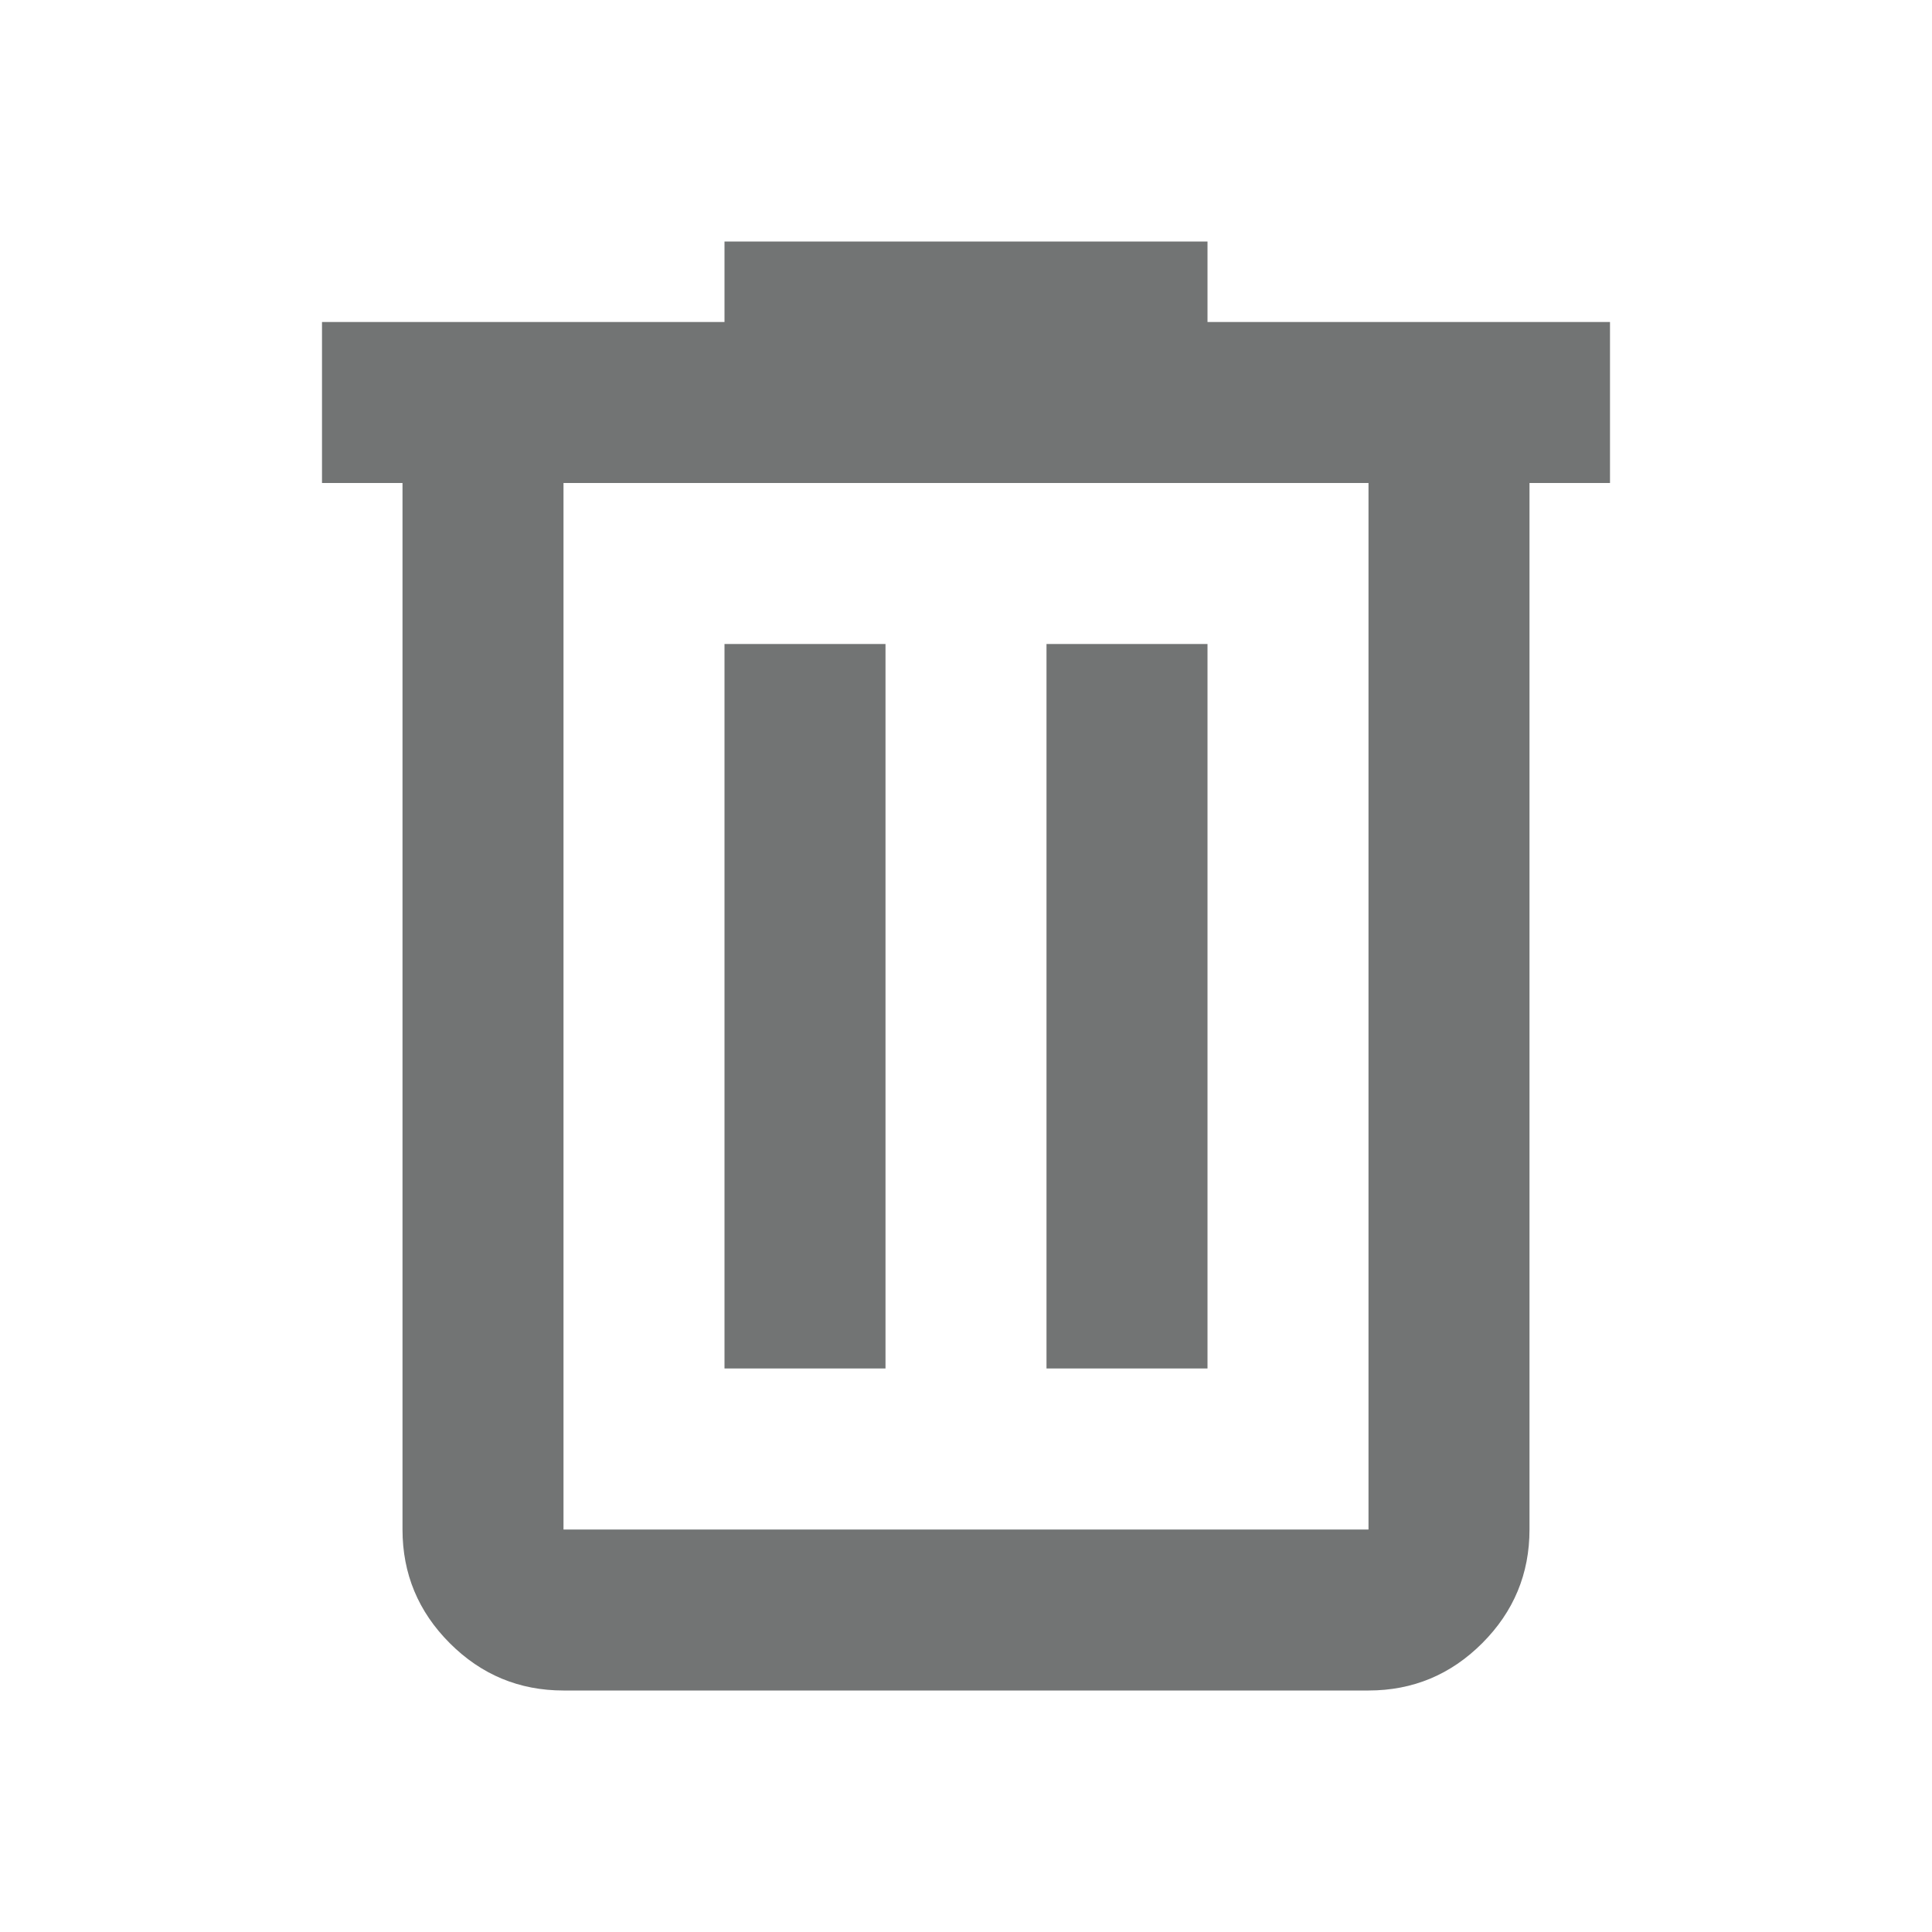
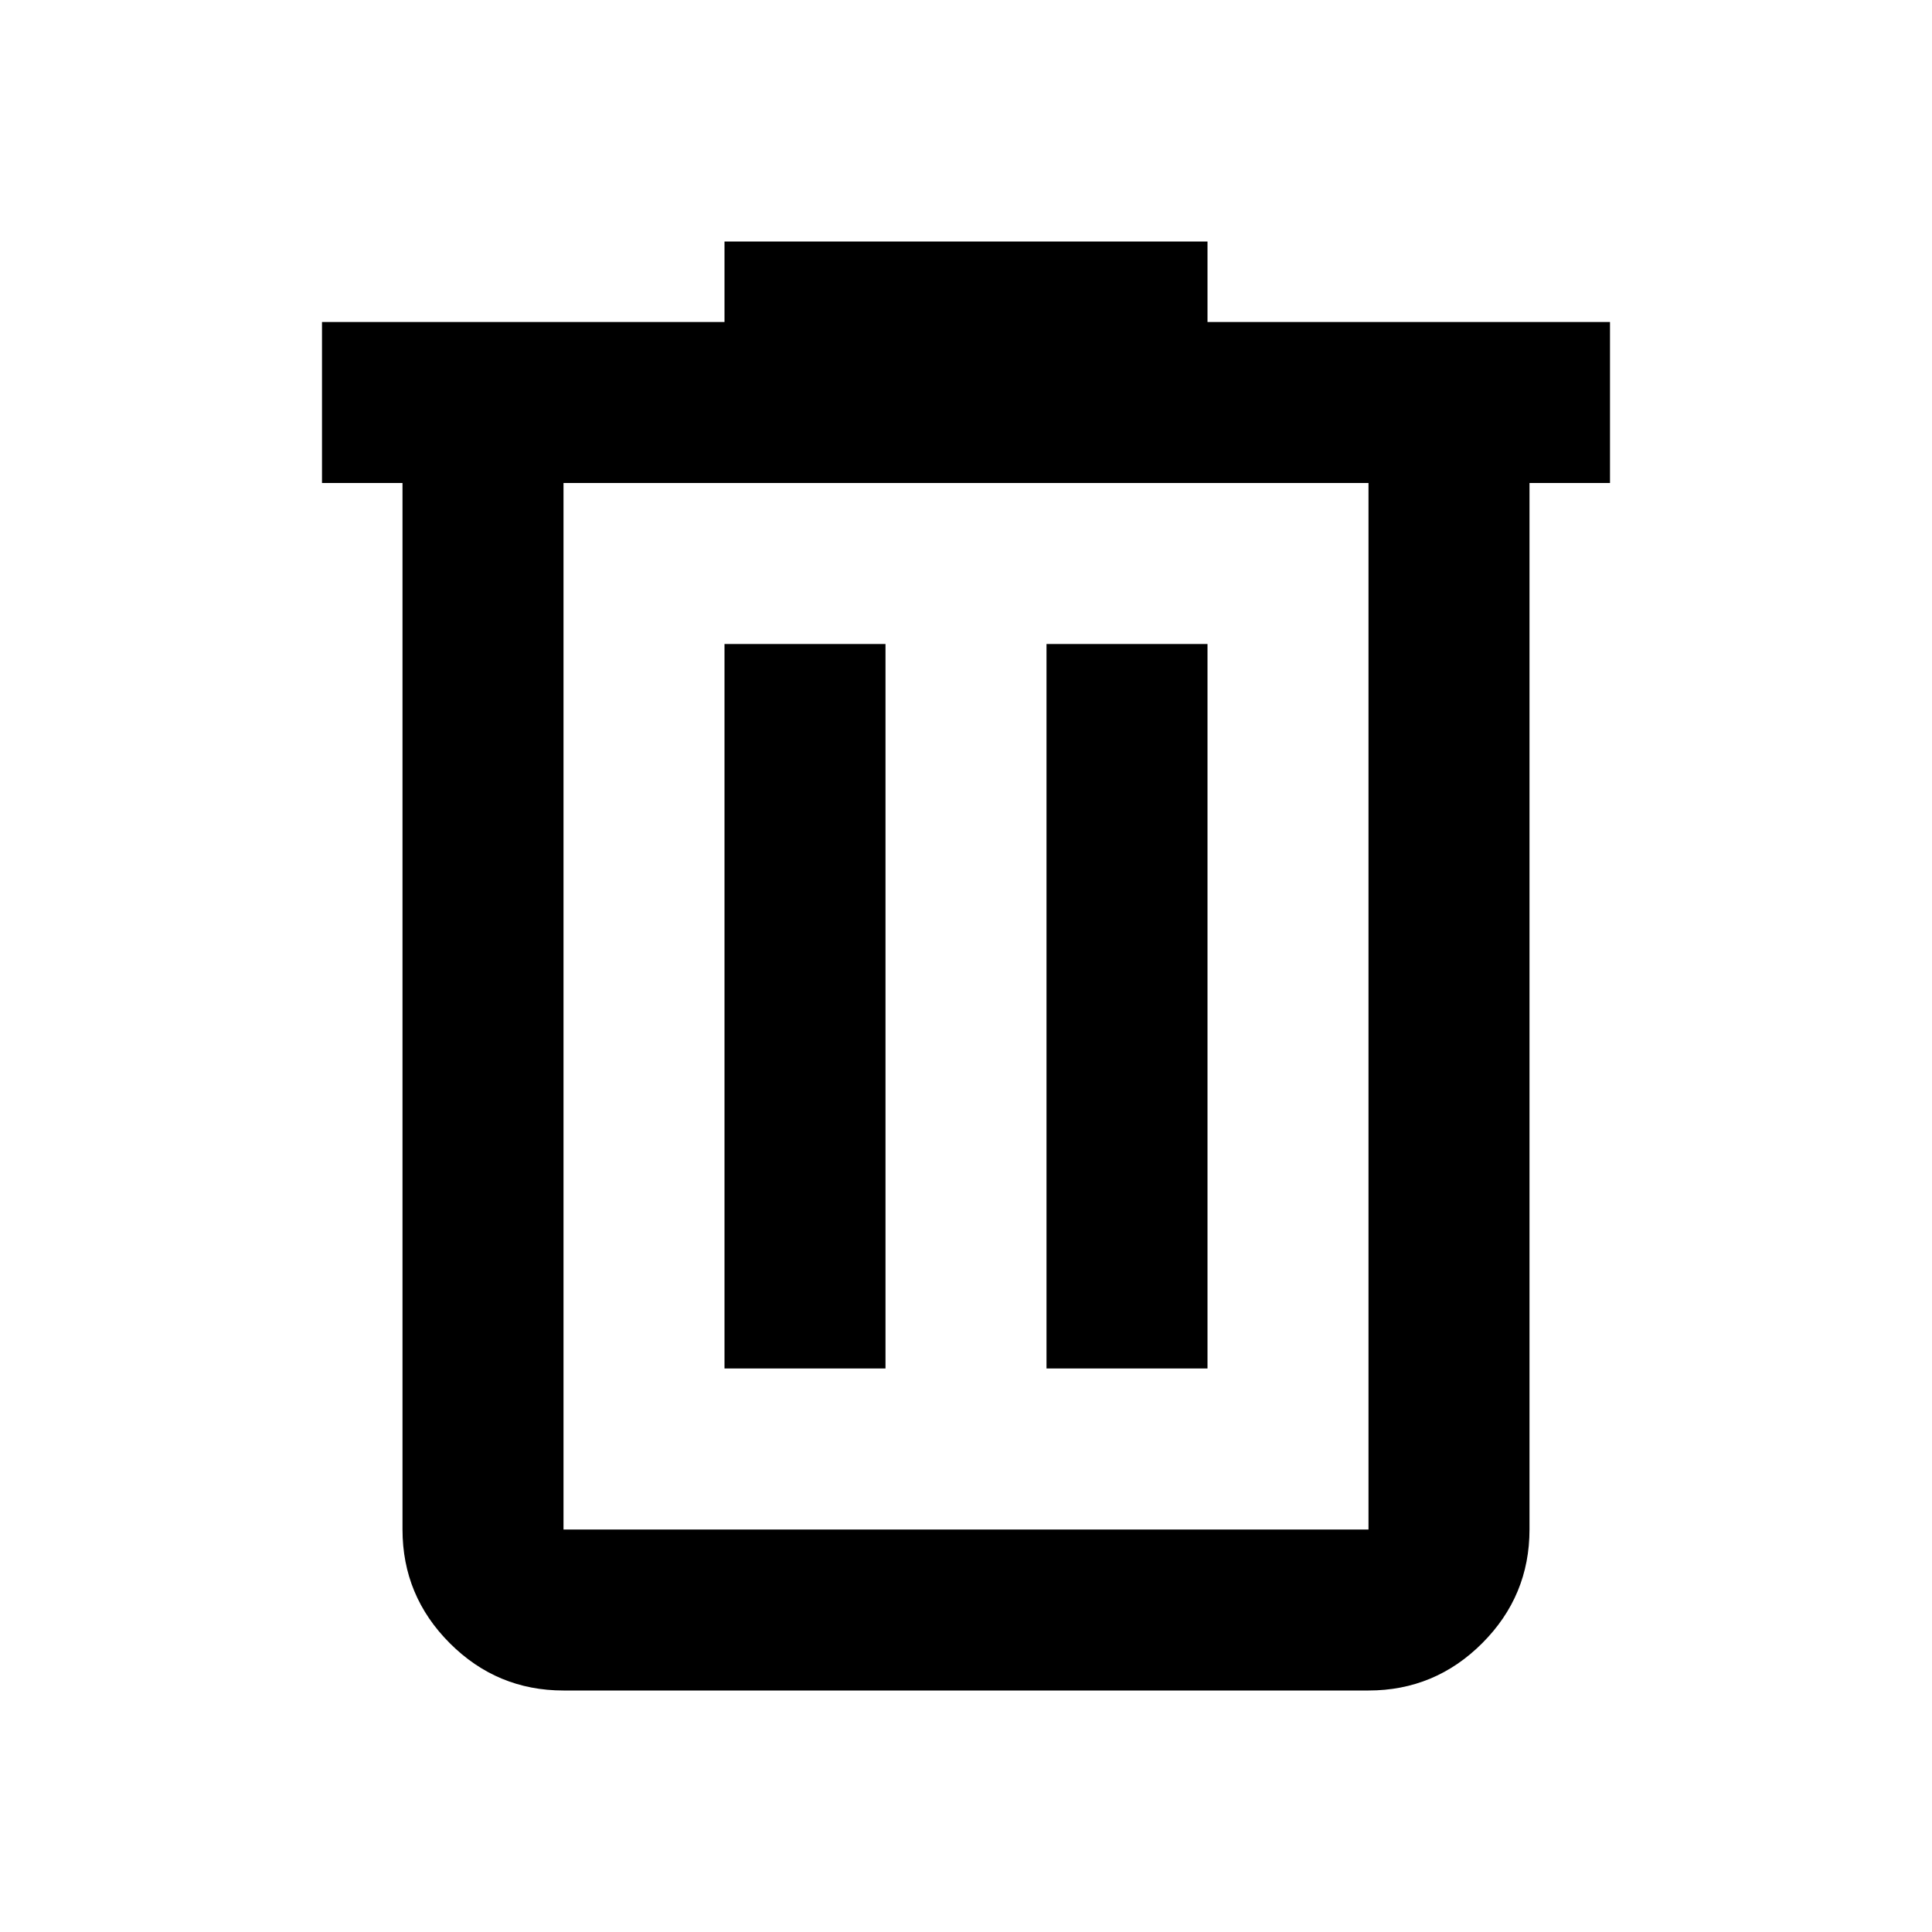
- <svg xmlns="http://www.w3.org/2000/svg" fill="#727474" height="24" viewBox="0 -960 960 960" width="24">
+ <svg xmlns="http://www.w3.org/2000/svg" height="24" viewBox="0 -960 960 960" width="24">
  <path d="M280-120q-33 0-56.5-23.5T200-200v-520h-40v-80h200v-40h240v40h200v80h-40v520q0 33-23.5 56.5T680-120H280Zm400-600H280v520h400v-520ZM360-280h80v-360h-80v360Zm160 0h80v-360h-80v360ZM280-720v520-520Z" />
</svg>
